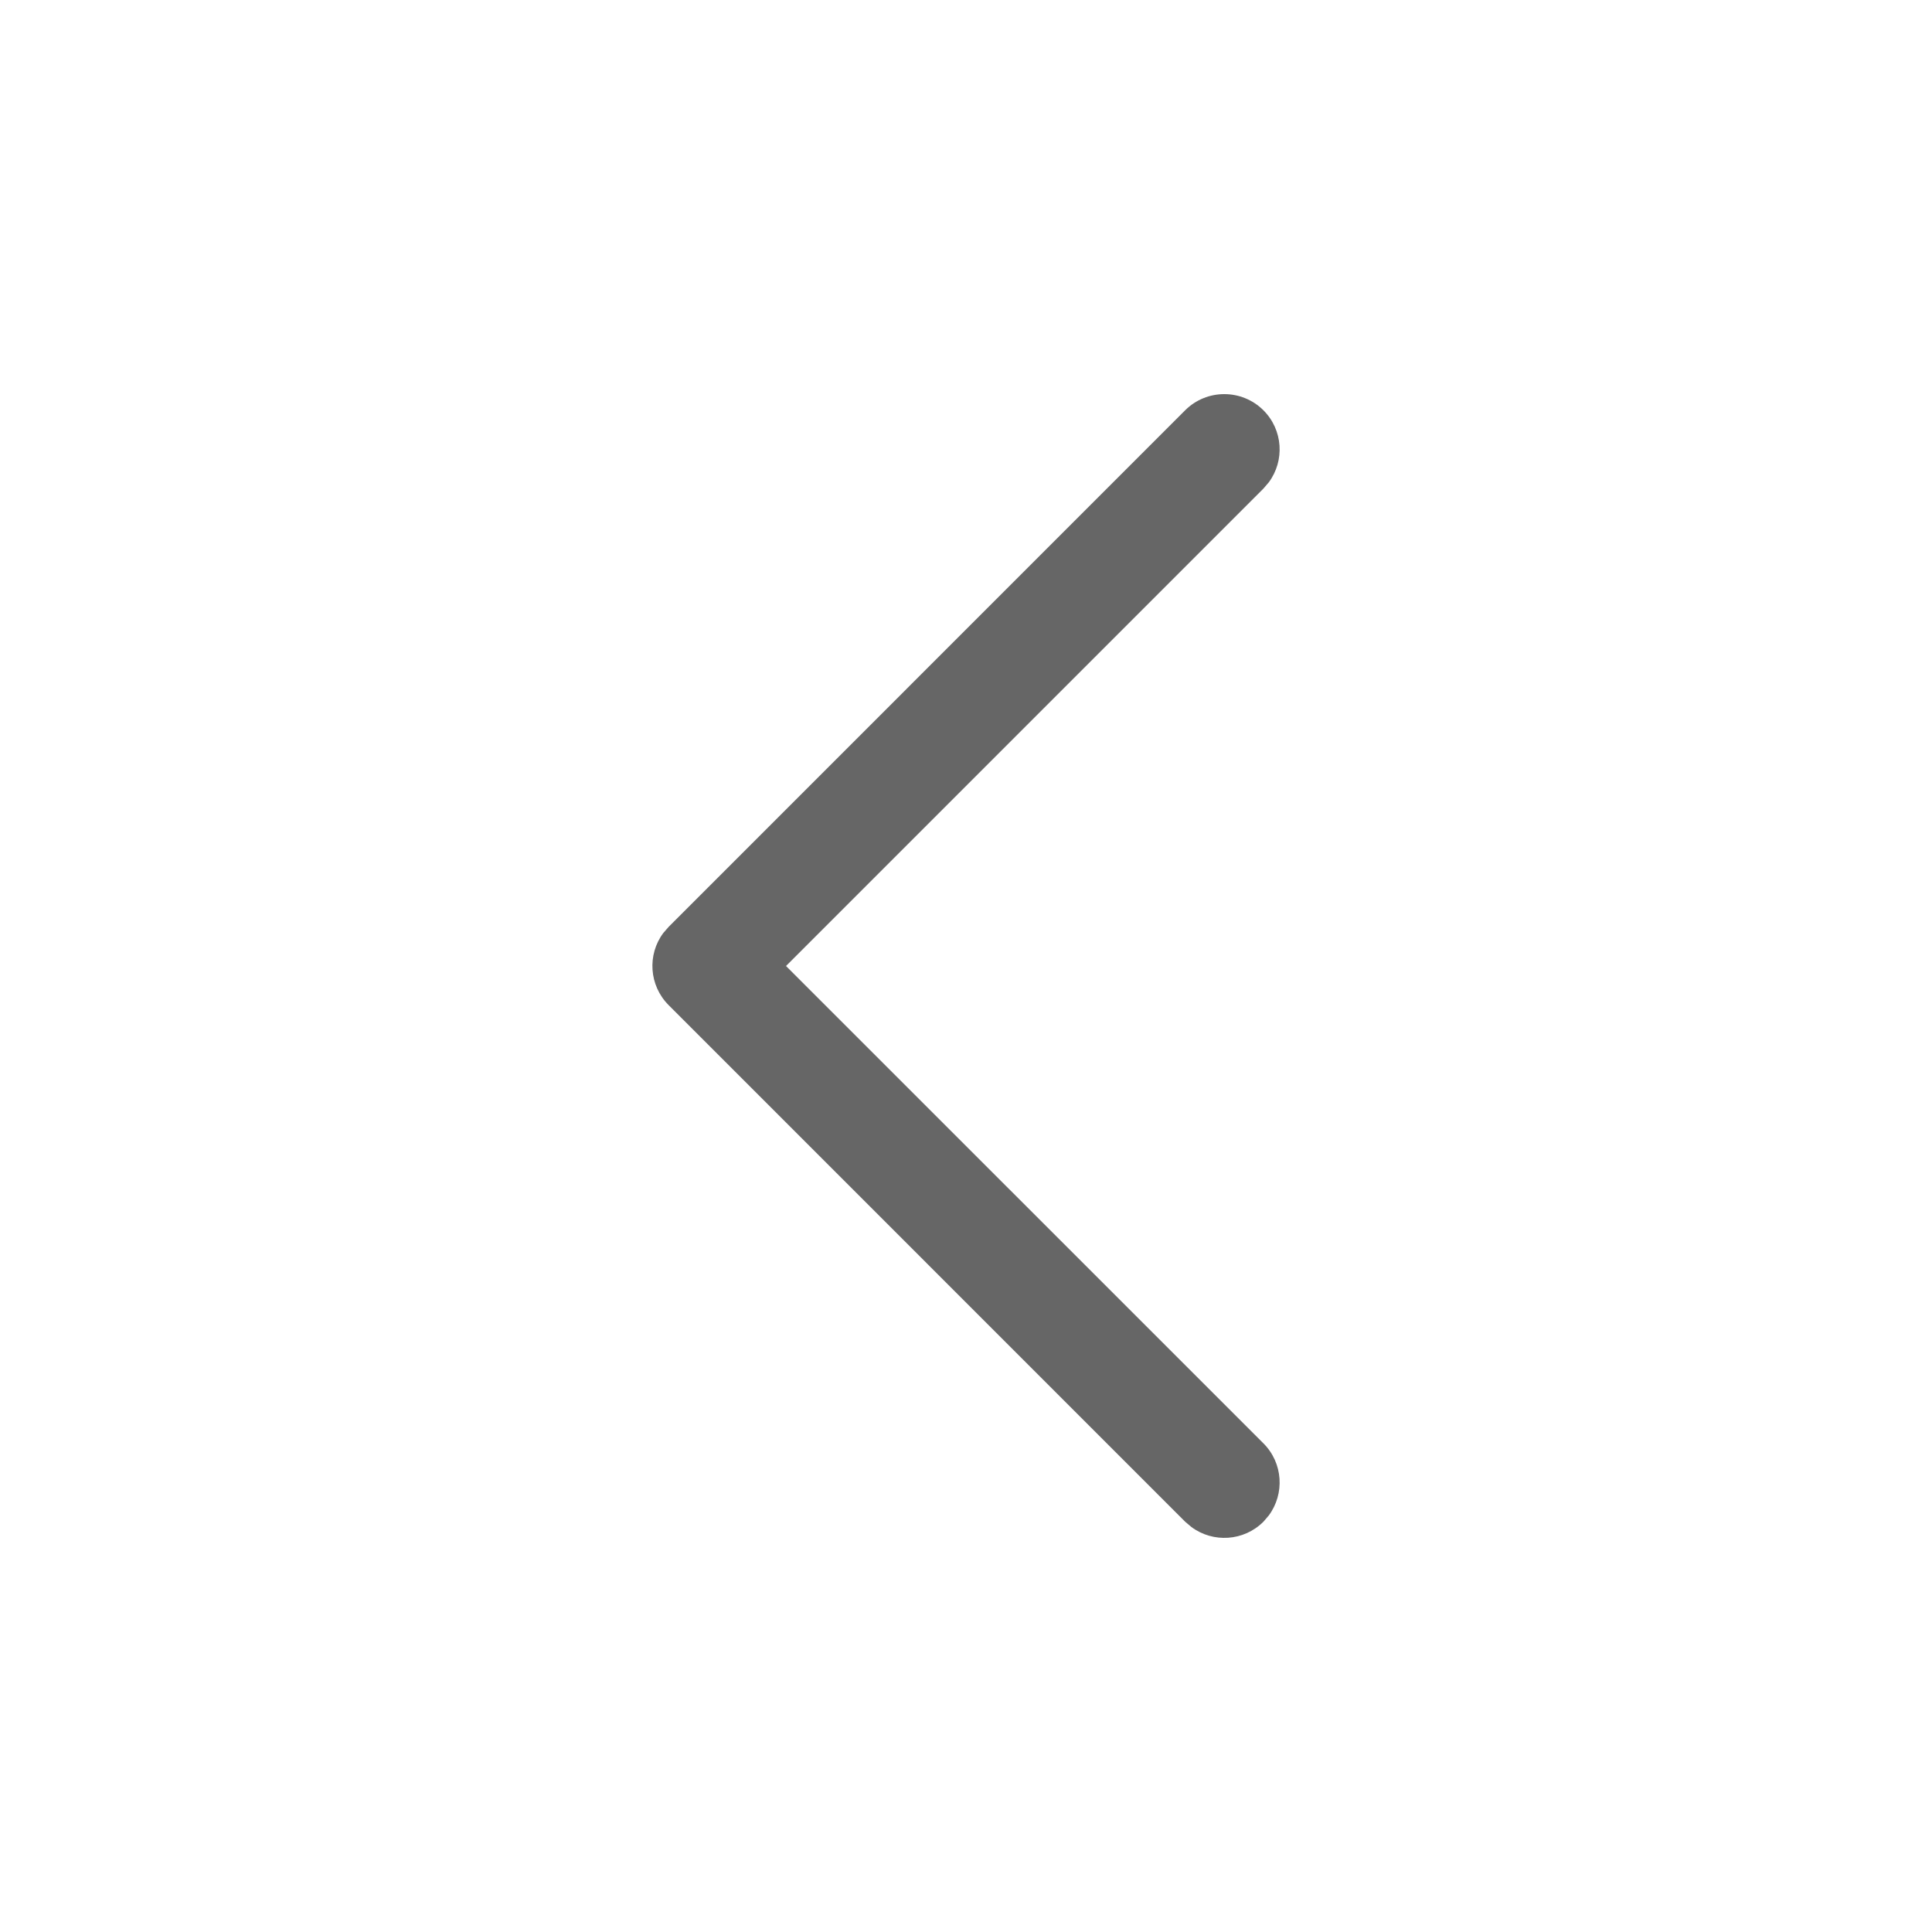
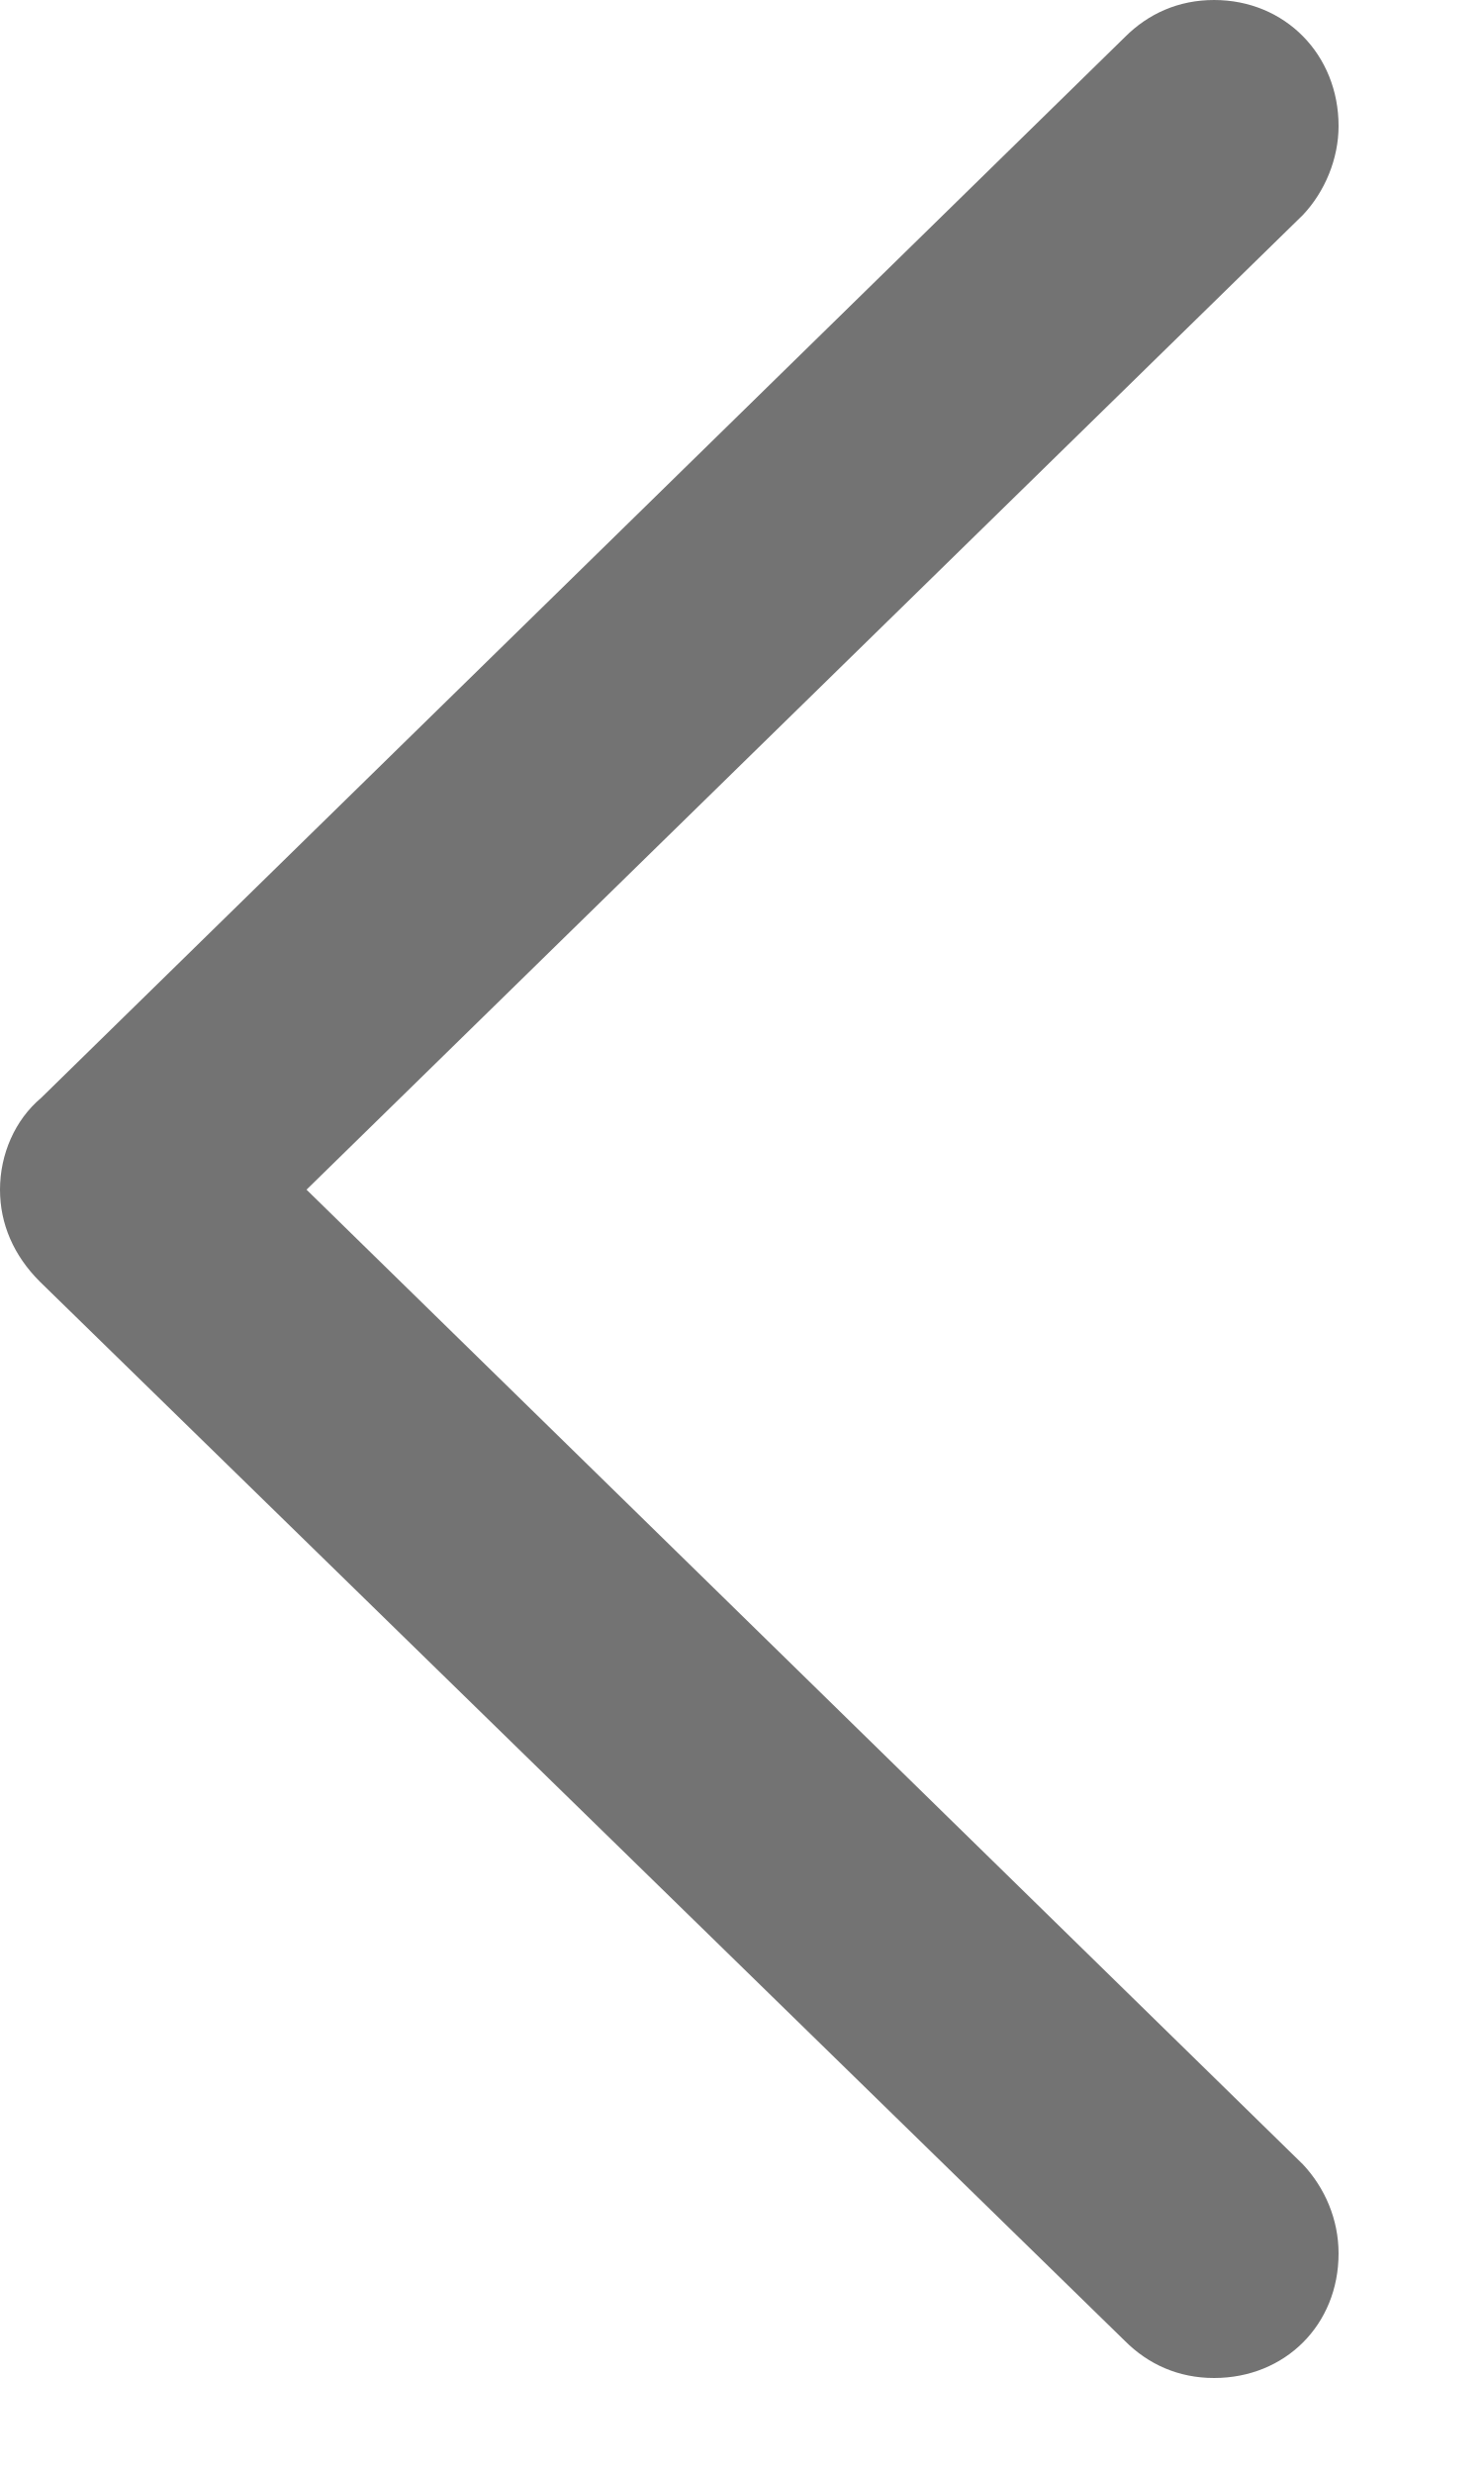
- <svg xmlns="http://www.w3.org/2000/svg" width="24" height="24" viewBox="0 0 24 24" fill="none">
-   <path d="M15.695 5.097C15.939 5.341 15.961 5.723 15.761 5.992L15.695 6.069L9.764 12L15.695 17.93C15.939 18.174 15.961 18.556 15.761 18.826L15.695 18.903C15.451 19.147 15.069 19.169 14.8 18.969L14.722 18.903L8.306 12.486C8.062 12.242 8.039 11.86 8.239 11.591L8.306 11.514L14.722 5.097C14.991 4.829 15.426 4.829 15.695 5.097Z" fill="#666666" />
+ <svg xmlns="http://www.w3.org/2000/svg" width="9" height="15" viewBox="0 0 9 15" fill="none">
+   <path d="M6.823 14.194L0.241 7.77C0.083 7.612 0 7.421 0 7.213C0 6.998 0.091 6.79 0.249 6.657L6.823 0.224C6.964 0.083 7.147 0 7.363 0C7.794 0 8.118 0.332 8.118 0.764C8.118 0.963 8.035 1.162 7.902 1.303L1.859 7.213L7.902 13.123C8.035 13.265 8.118 13.456 8.118 13.663C8.118 14.095 7.794 14.418 7.363 14.418C7.147 14.418 6.964 14.335 6.823 14.194Z" fill="#737373" />
</svg>
